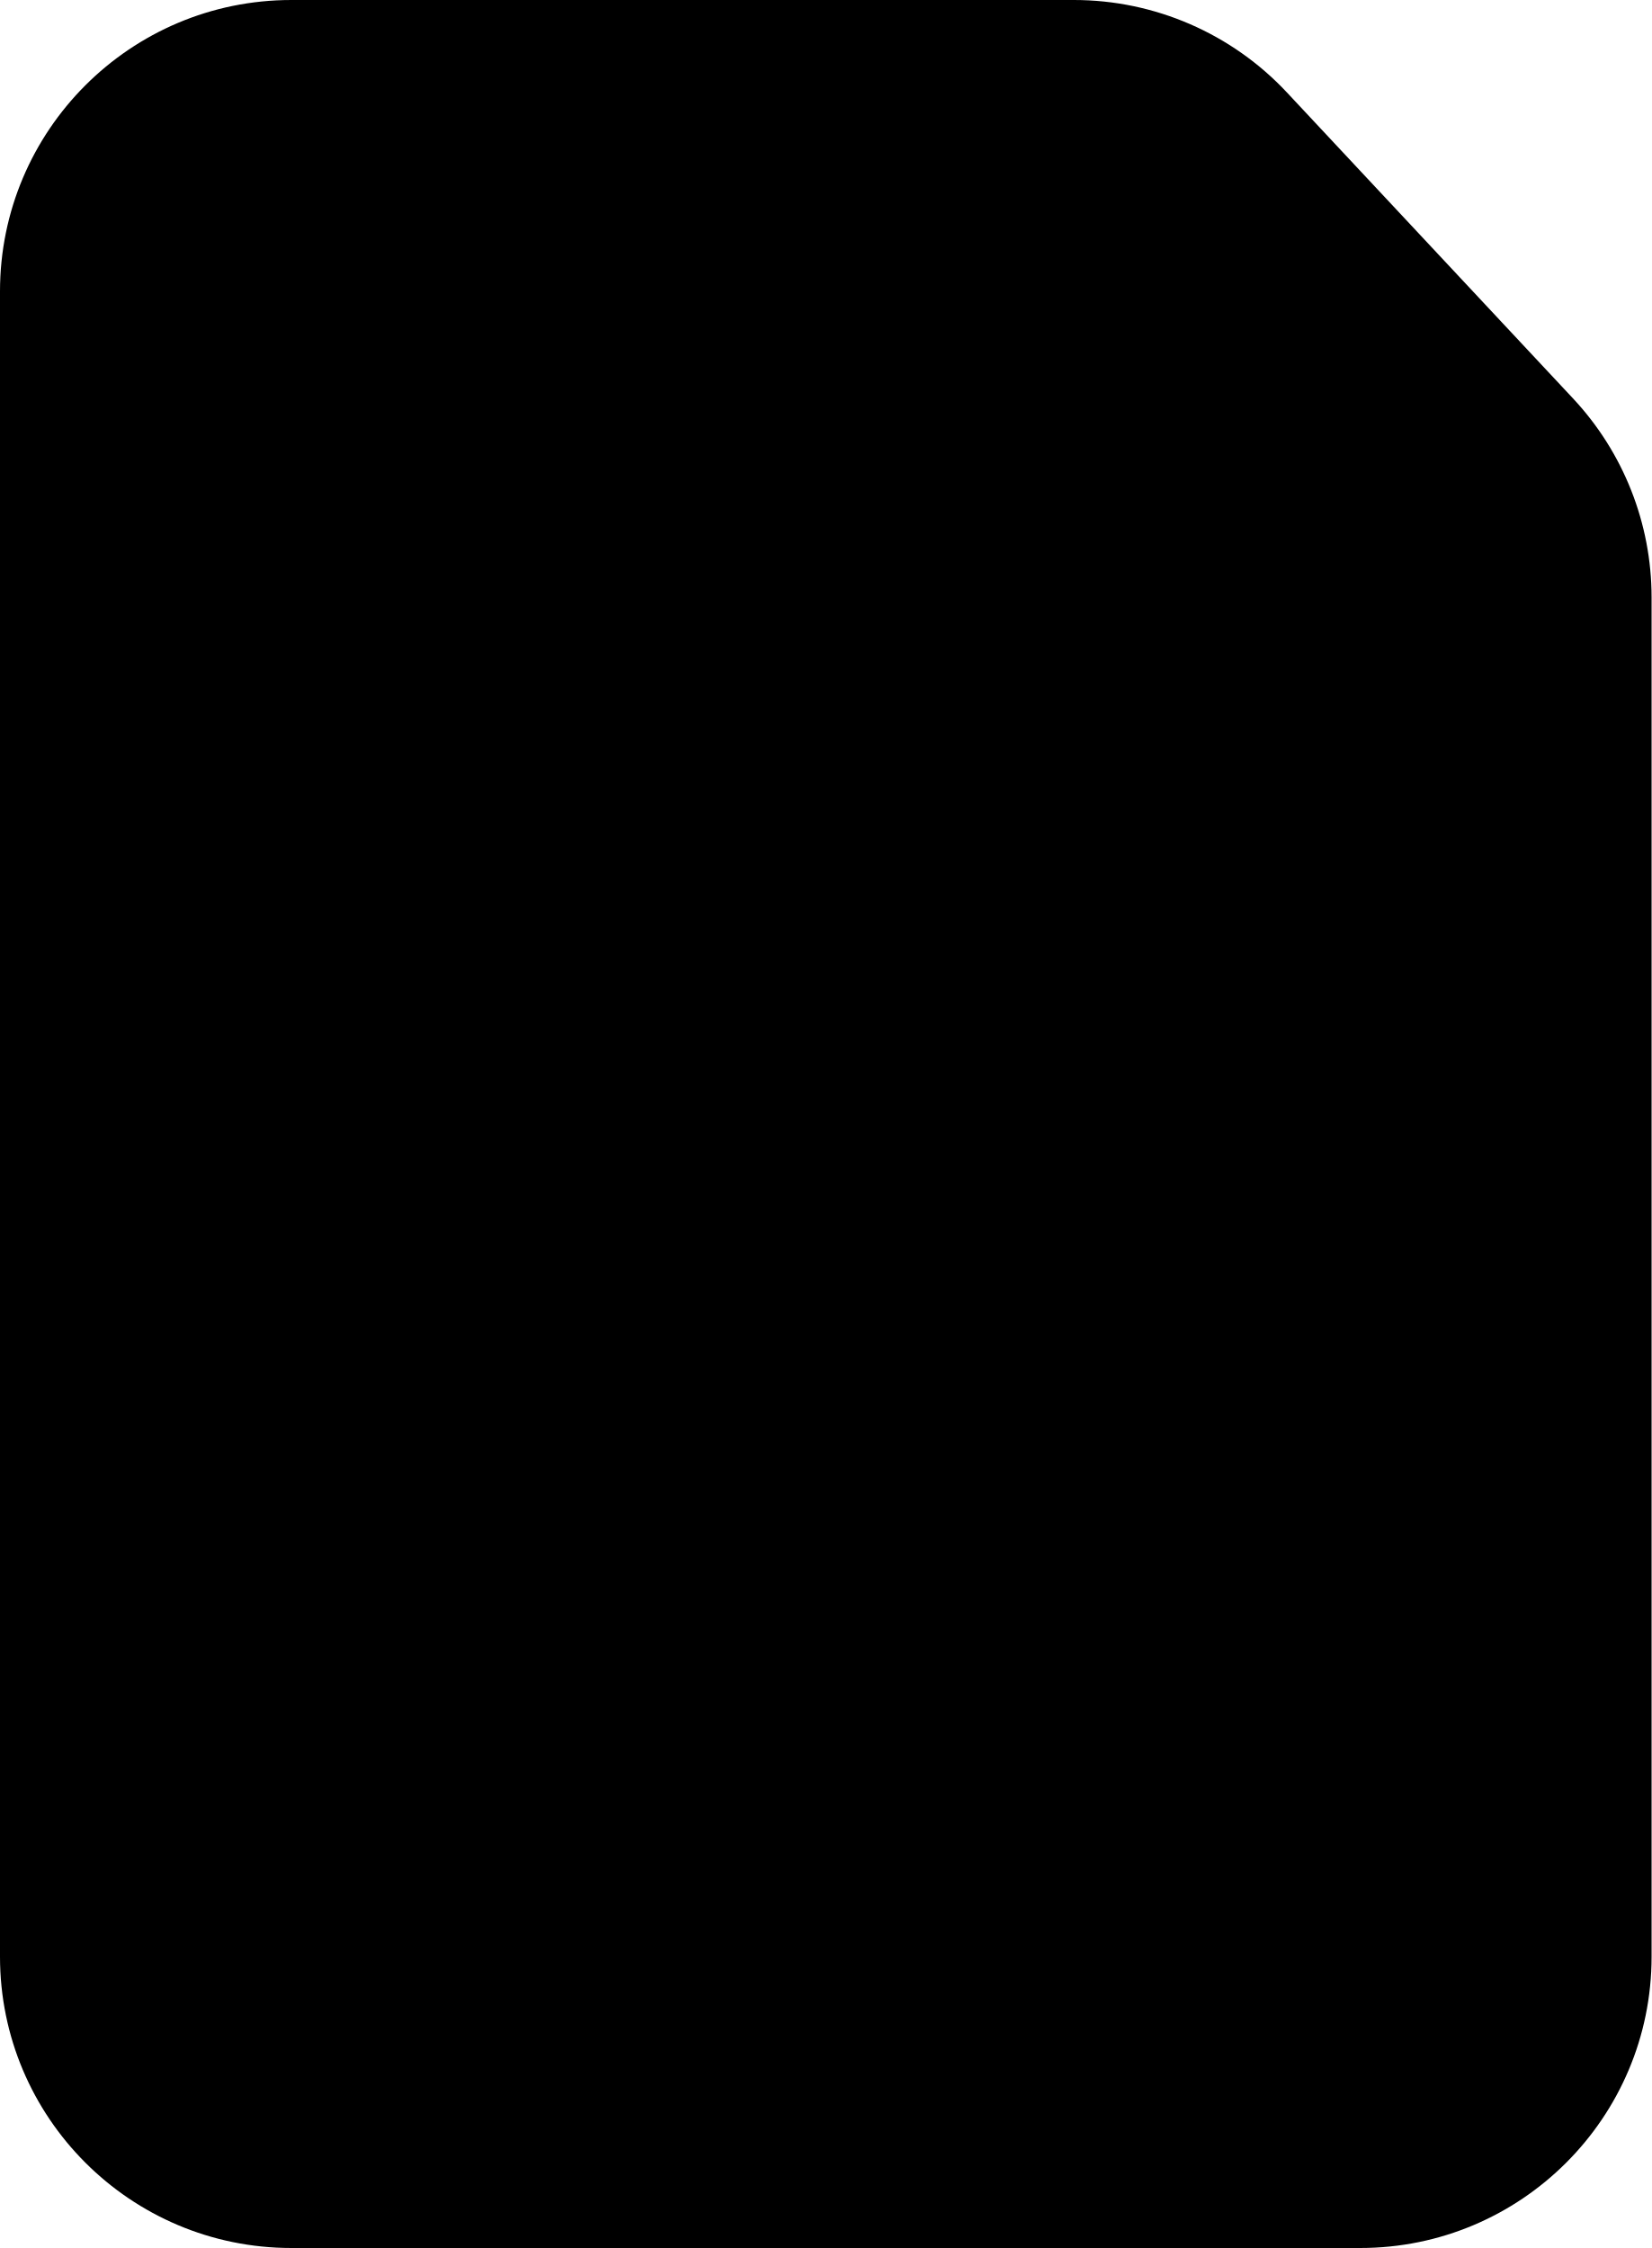
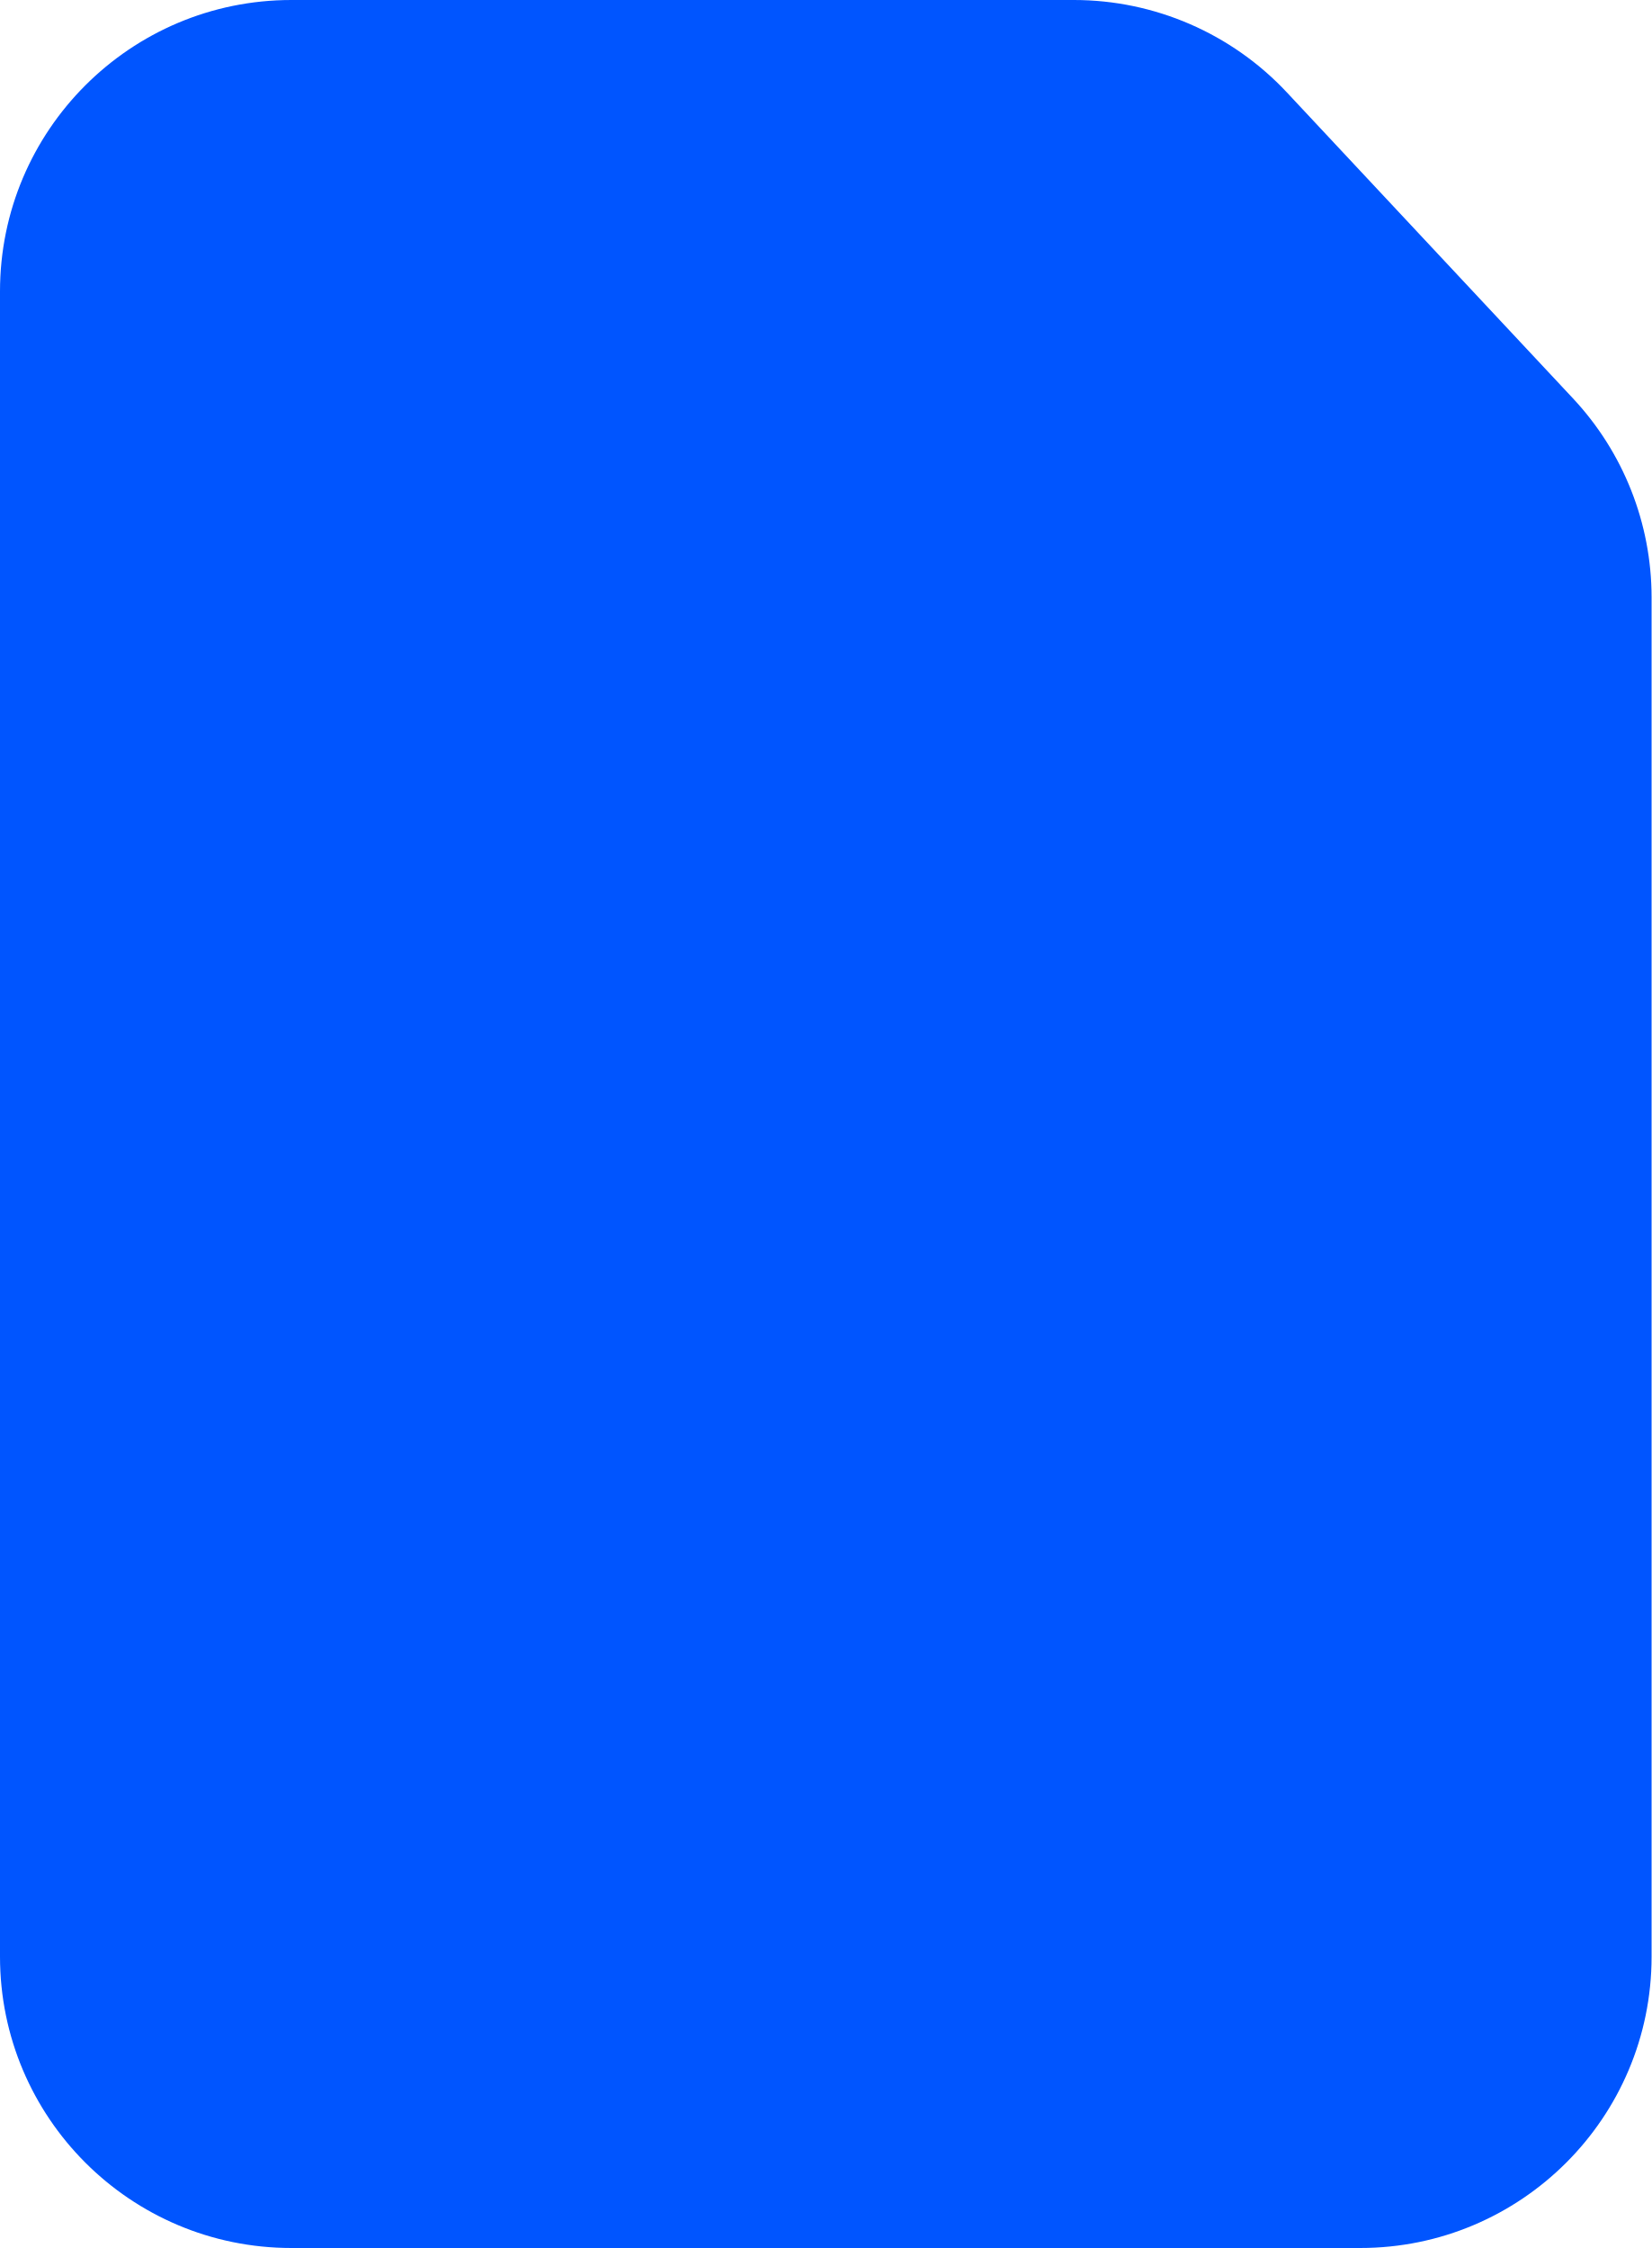
<svg xmlns="http://www.w3.org/2000/svg" id="Capa_1" data-name="Capa 1" viewBox="0 0 57.29 78">
  <defs>
    <style>
-       .cls-1 {
-         fill: #ececec;
-         stroke: #1d1d1b;
-         stroke-miterlimit: 10;
-         stroke-width: 0.25px;
+       .cls-2{
+         fill: #0055ff;
      }
    </style>
  </defs>
  <path class="cls-1" d="M296,84.74" transform="translate(-221.35 -211)" />
-   <path d="M268.54,289H231.46a10.11,10.11,0,0,1-10.11-10.11V221.11A10.11,10.11,0,0,1,231.46,211h27.15a10.12,10.12,0,0,1,7.39,3.21l9.92,10.61a10.11,10.11,0,0,1,2.73,6.9v47.17A10.11,10.11,0,0,1,268.54,289Z" transform="translate(-221.35 -211)" />
+   <path class="cls-2" d="M268.54,289H231.46a10.11,10.11,0,0,1-10.11-10.11V221.11A10.11,10.11,0,0,1,231.46,211h27.15a10.12,10.12,0,0,1,7.39,3.21l9.92,10.61a10.11,10.11,0,0,1,2.73,6.9v47.17A10.11,10.11,0,0,1,268.54,289Z" transform="translate(-221.35 -211)" />
</svg>
